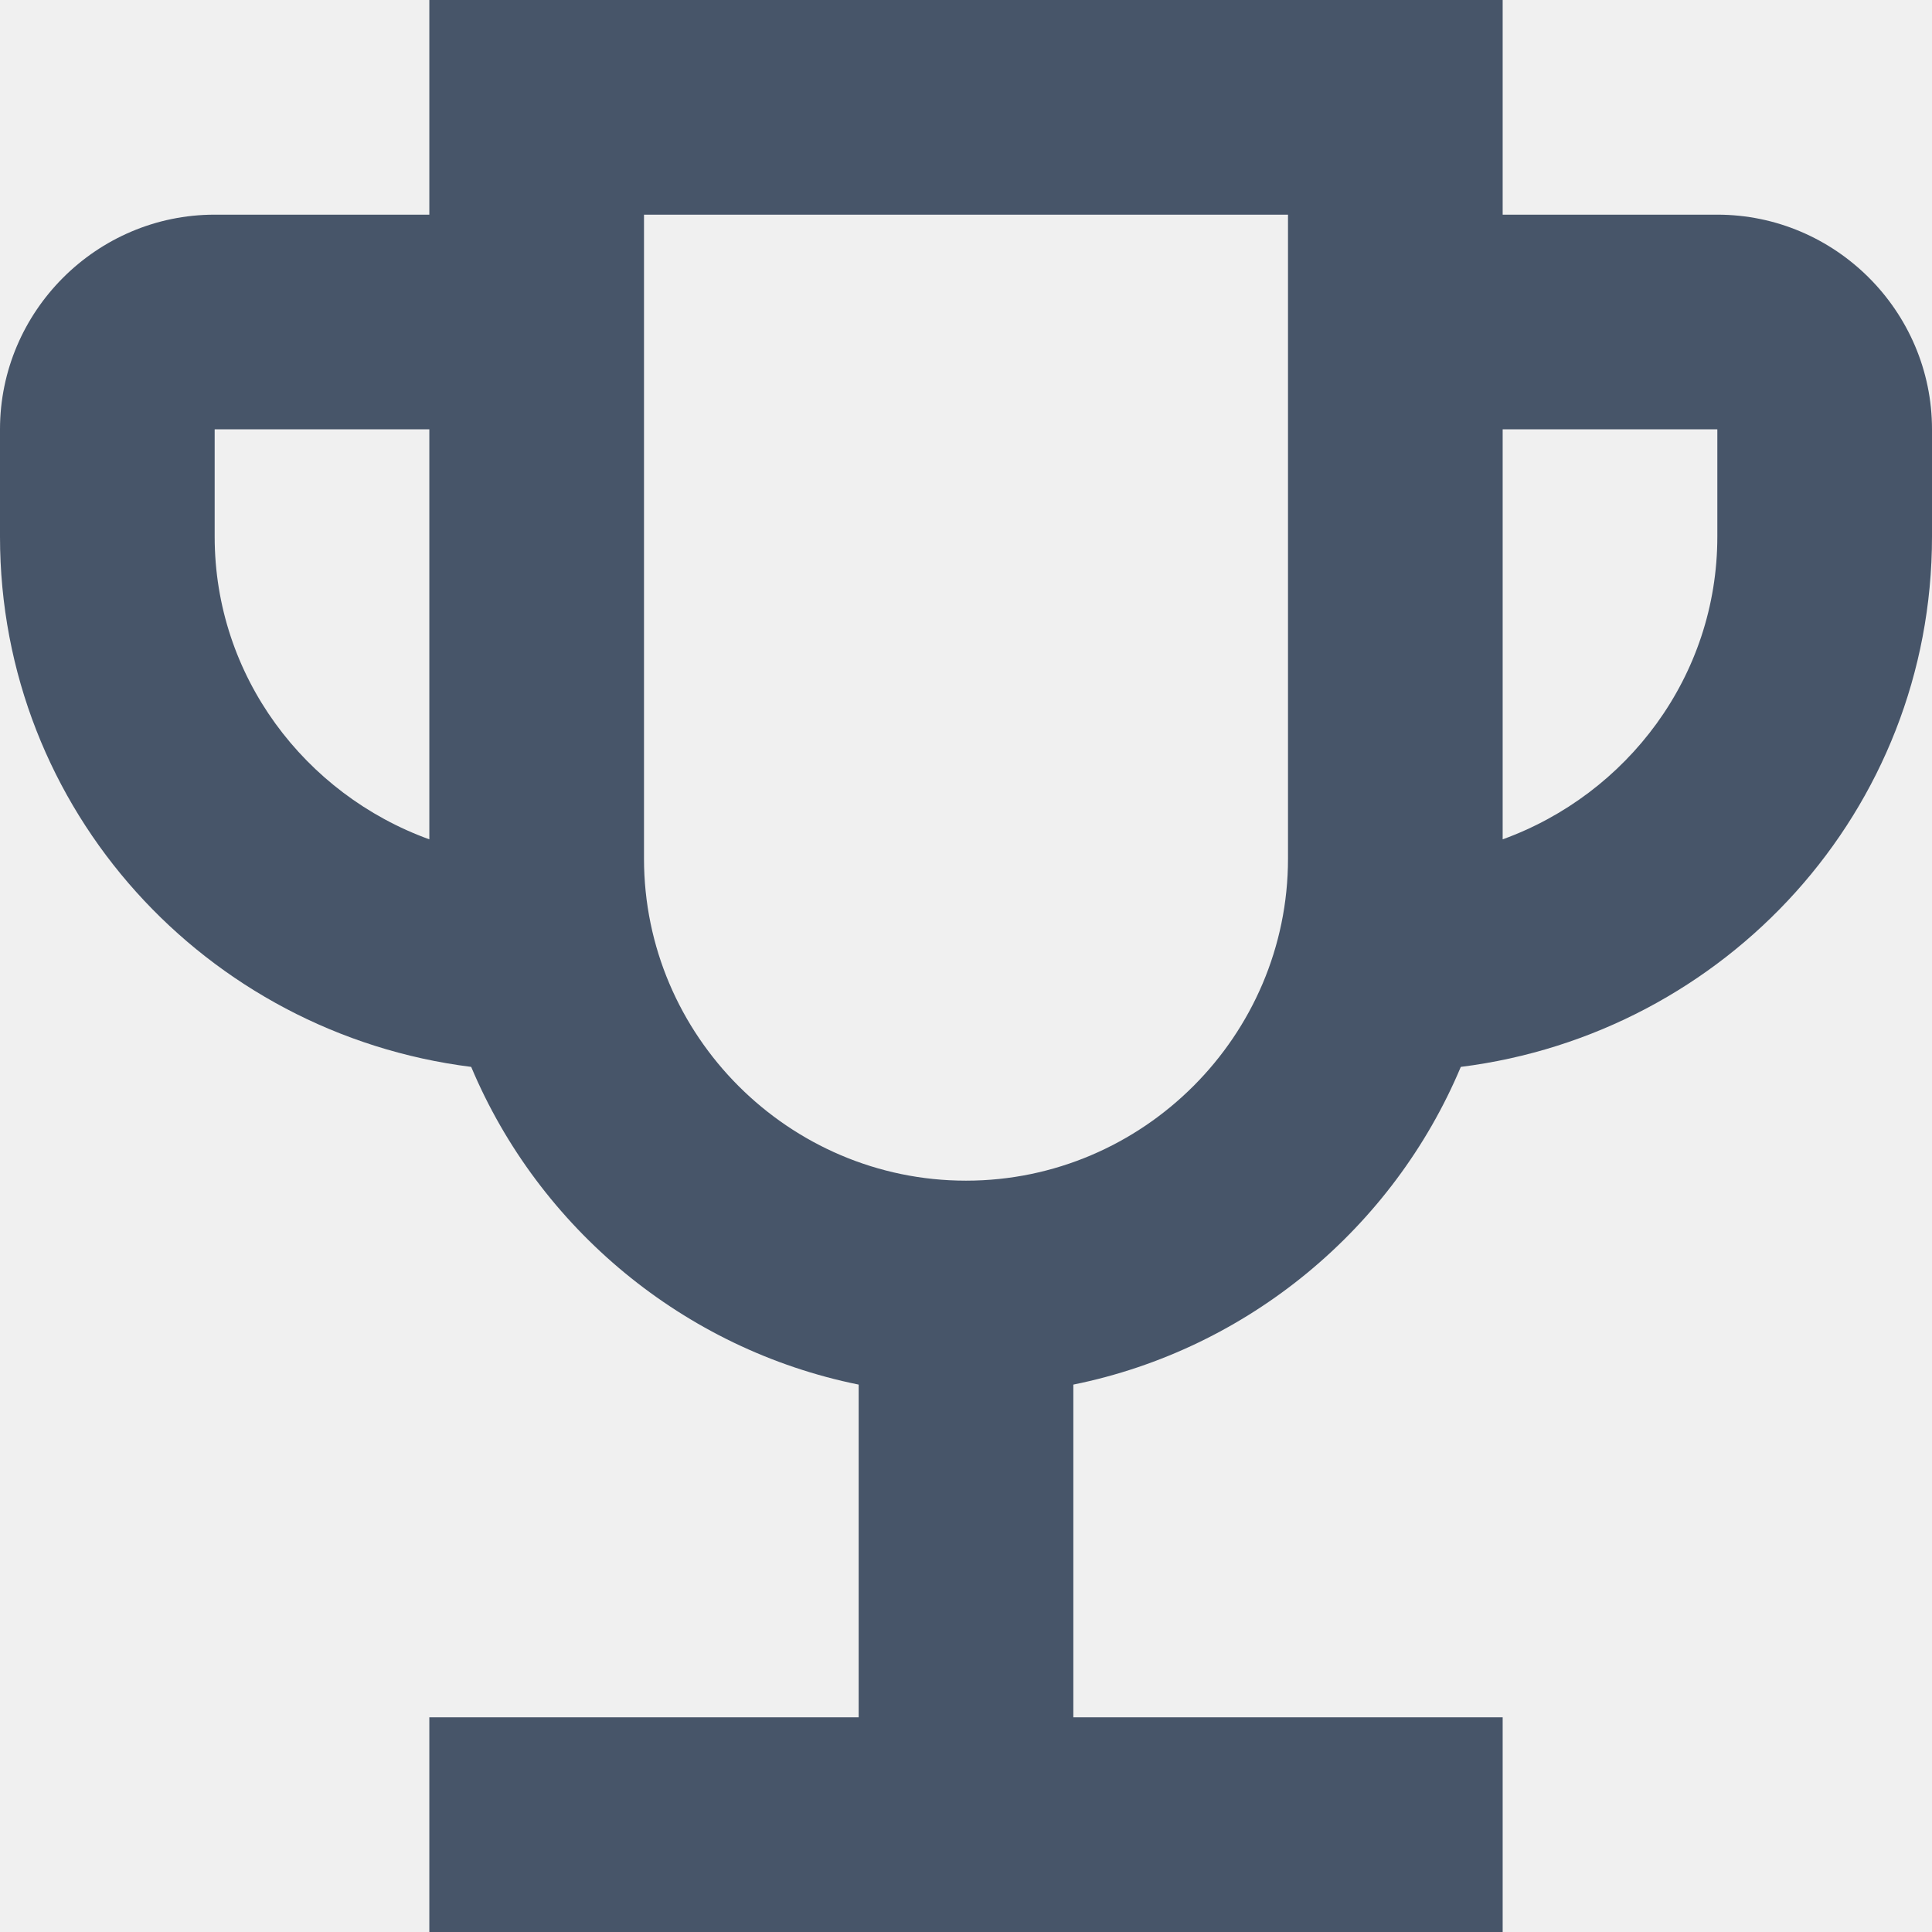
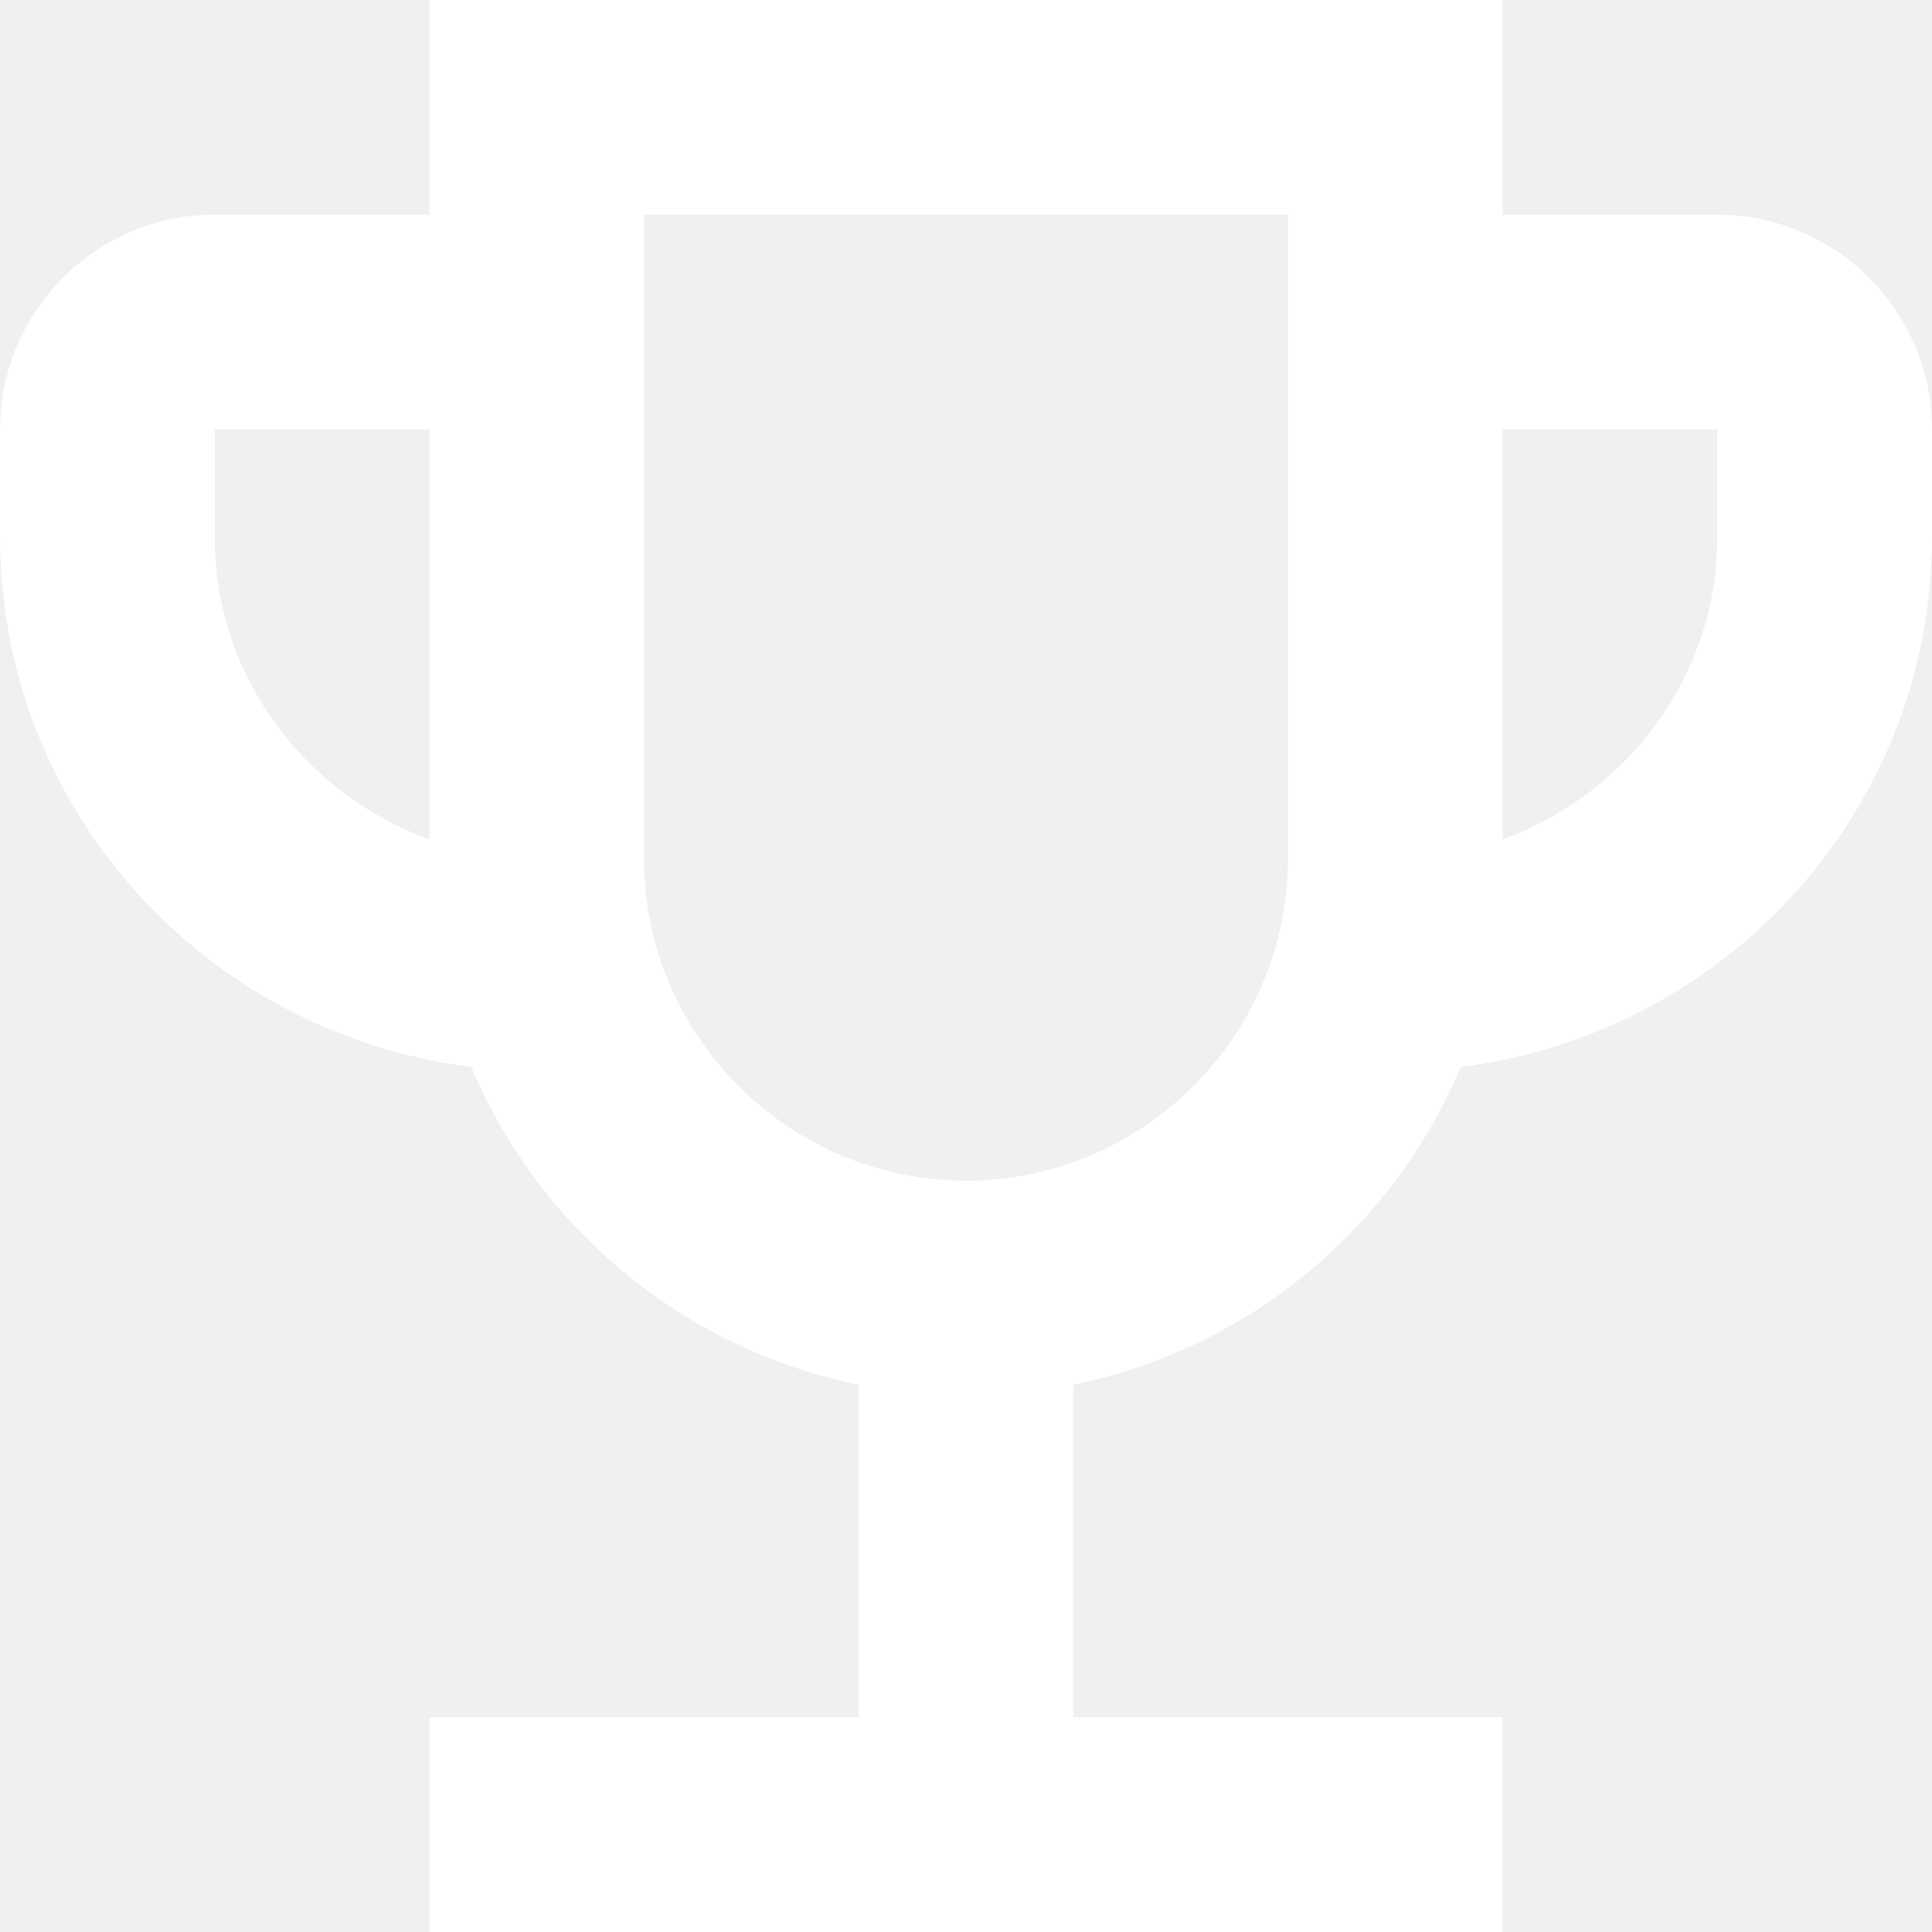
<svg xmlns="http://www.w3.org/2000/svg" width="18" height="18" viewBox="0 0 18 18" fill="none">
-   <path d="M16 2H14V0H4V2H2C0.9 2 0 2.9 0 4V5C0 7.55 1.92 9.63 4.39 9.94C5.02 11.44 6.37 12.57 8 12.9V16H4V18H14V16H10V12.9C11.63 12.57 12.98 11.44 13.61 9.94C16.08 9.63 18 7.55 18 5V4C18 2.9 17.1 2 16 2ZM2 5V4H4V7.82C2.84 7.4 2 6.3 2 5ZM9 11C7.35 11 6 9.65 6 8V2H12V8C12 9.65 10.65 11 9 11ZM16 5C16 6.3 15.16 7.4 14 7.82V4H16V5Z" fill="#475569" />
+   <path d="M16 2H14V0H4V2H2C0.9 2 0 2.9 0 4V5C0 7.55 1.92 9.63 4.39 9.94C5.02 11.44 6.37 12.57 8 12.9V16H4V18H14V16H10V12.9C11.63 12.57 12.98 11.44 13.61 9.94C16.08 9.63 18 7.55 18 5V4C18 2.9 17.1 2 16 2ZM2 5V4H4V7.82C2.84 7.4 2 6.3 2 5ZM9 11C7.35 11 6 9.65 6 8V2H12V8C12 9.65 10.65 11 9 11ZM16 5C16 6.3 15.16 7.4 14 7.82V4H16V5Z" fill="#FFFFFF" />
</svg>
